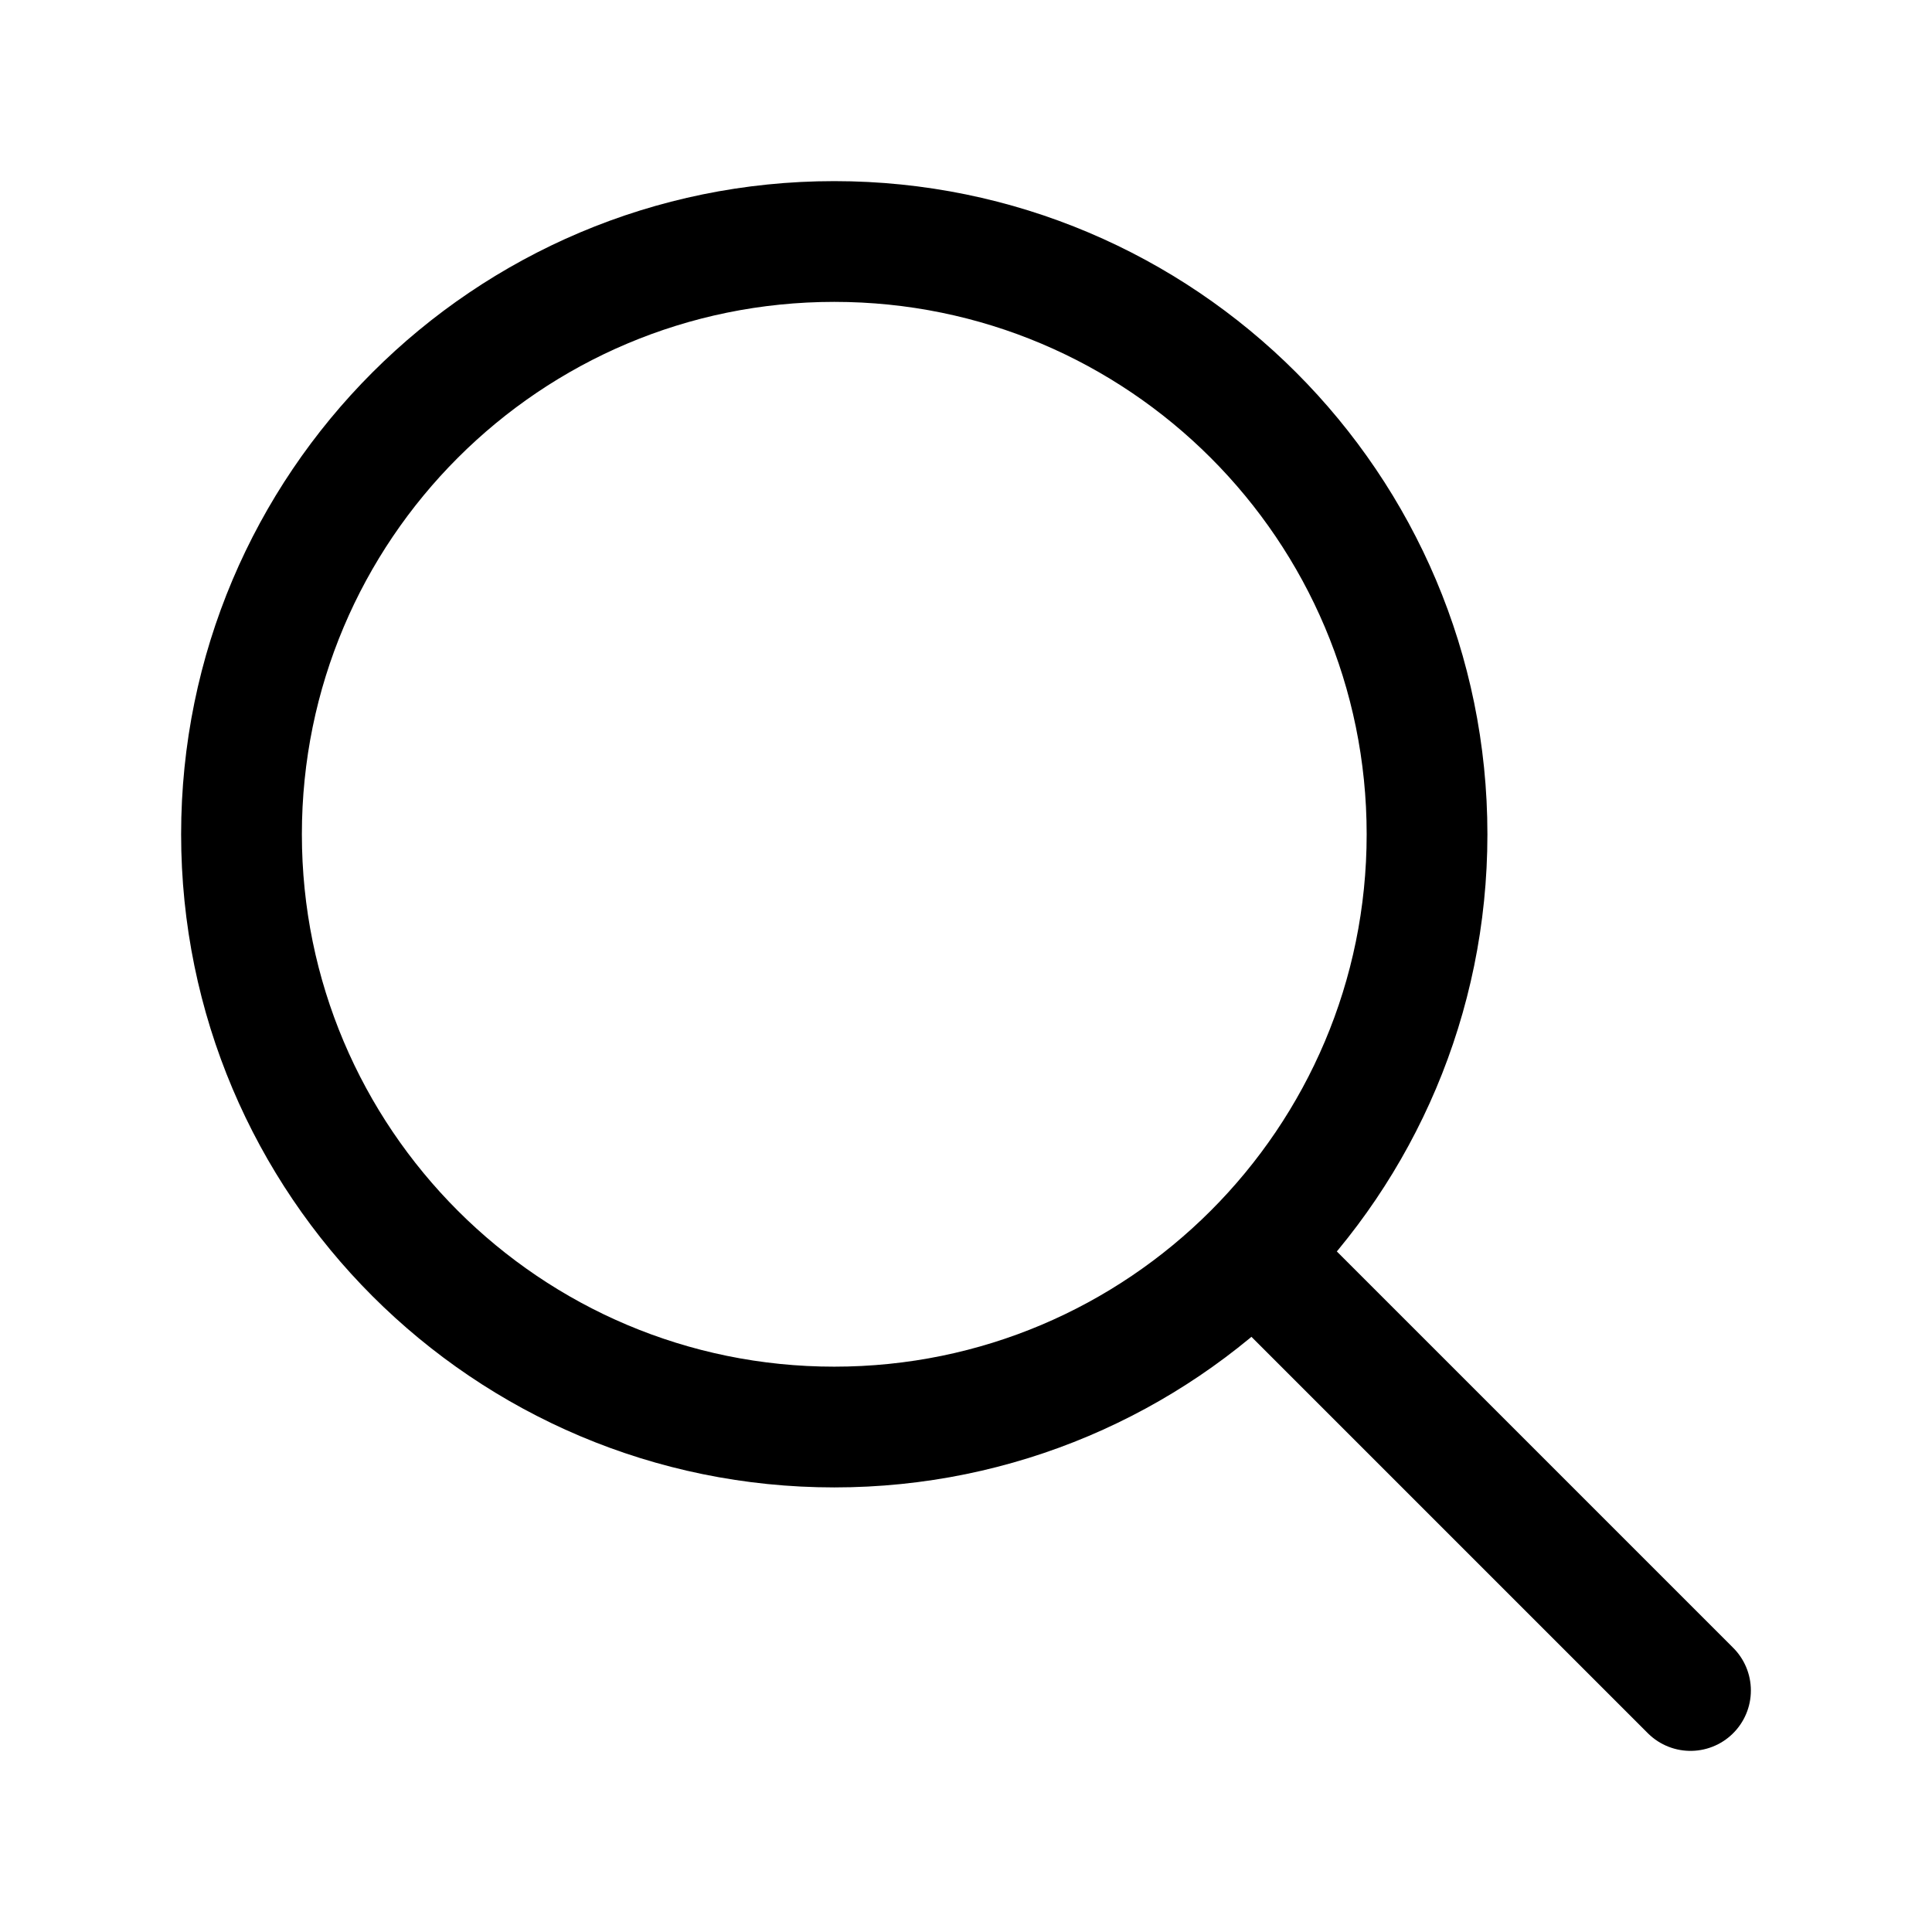
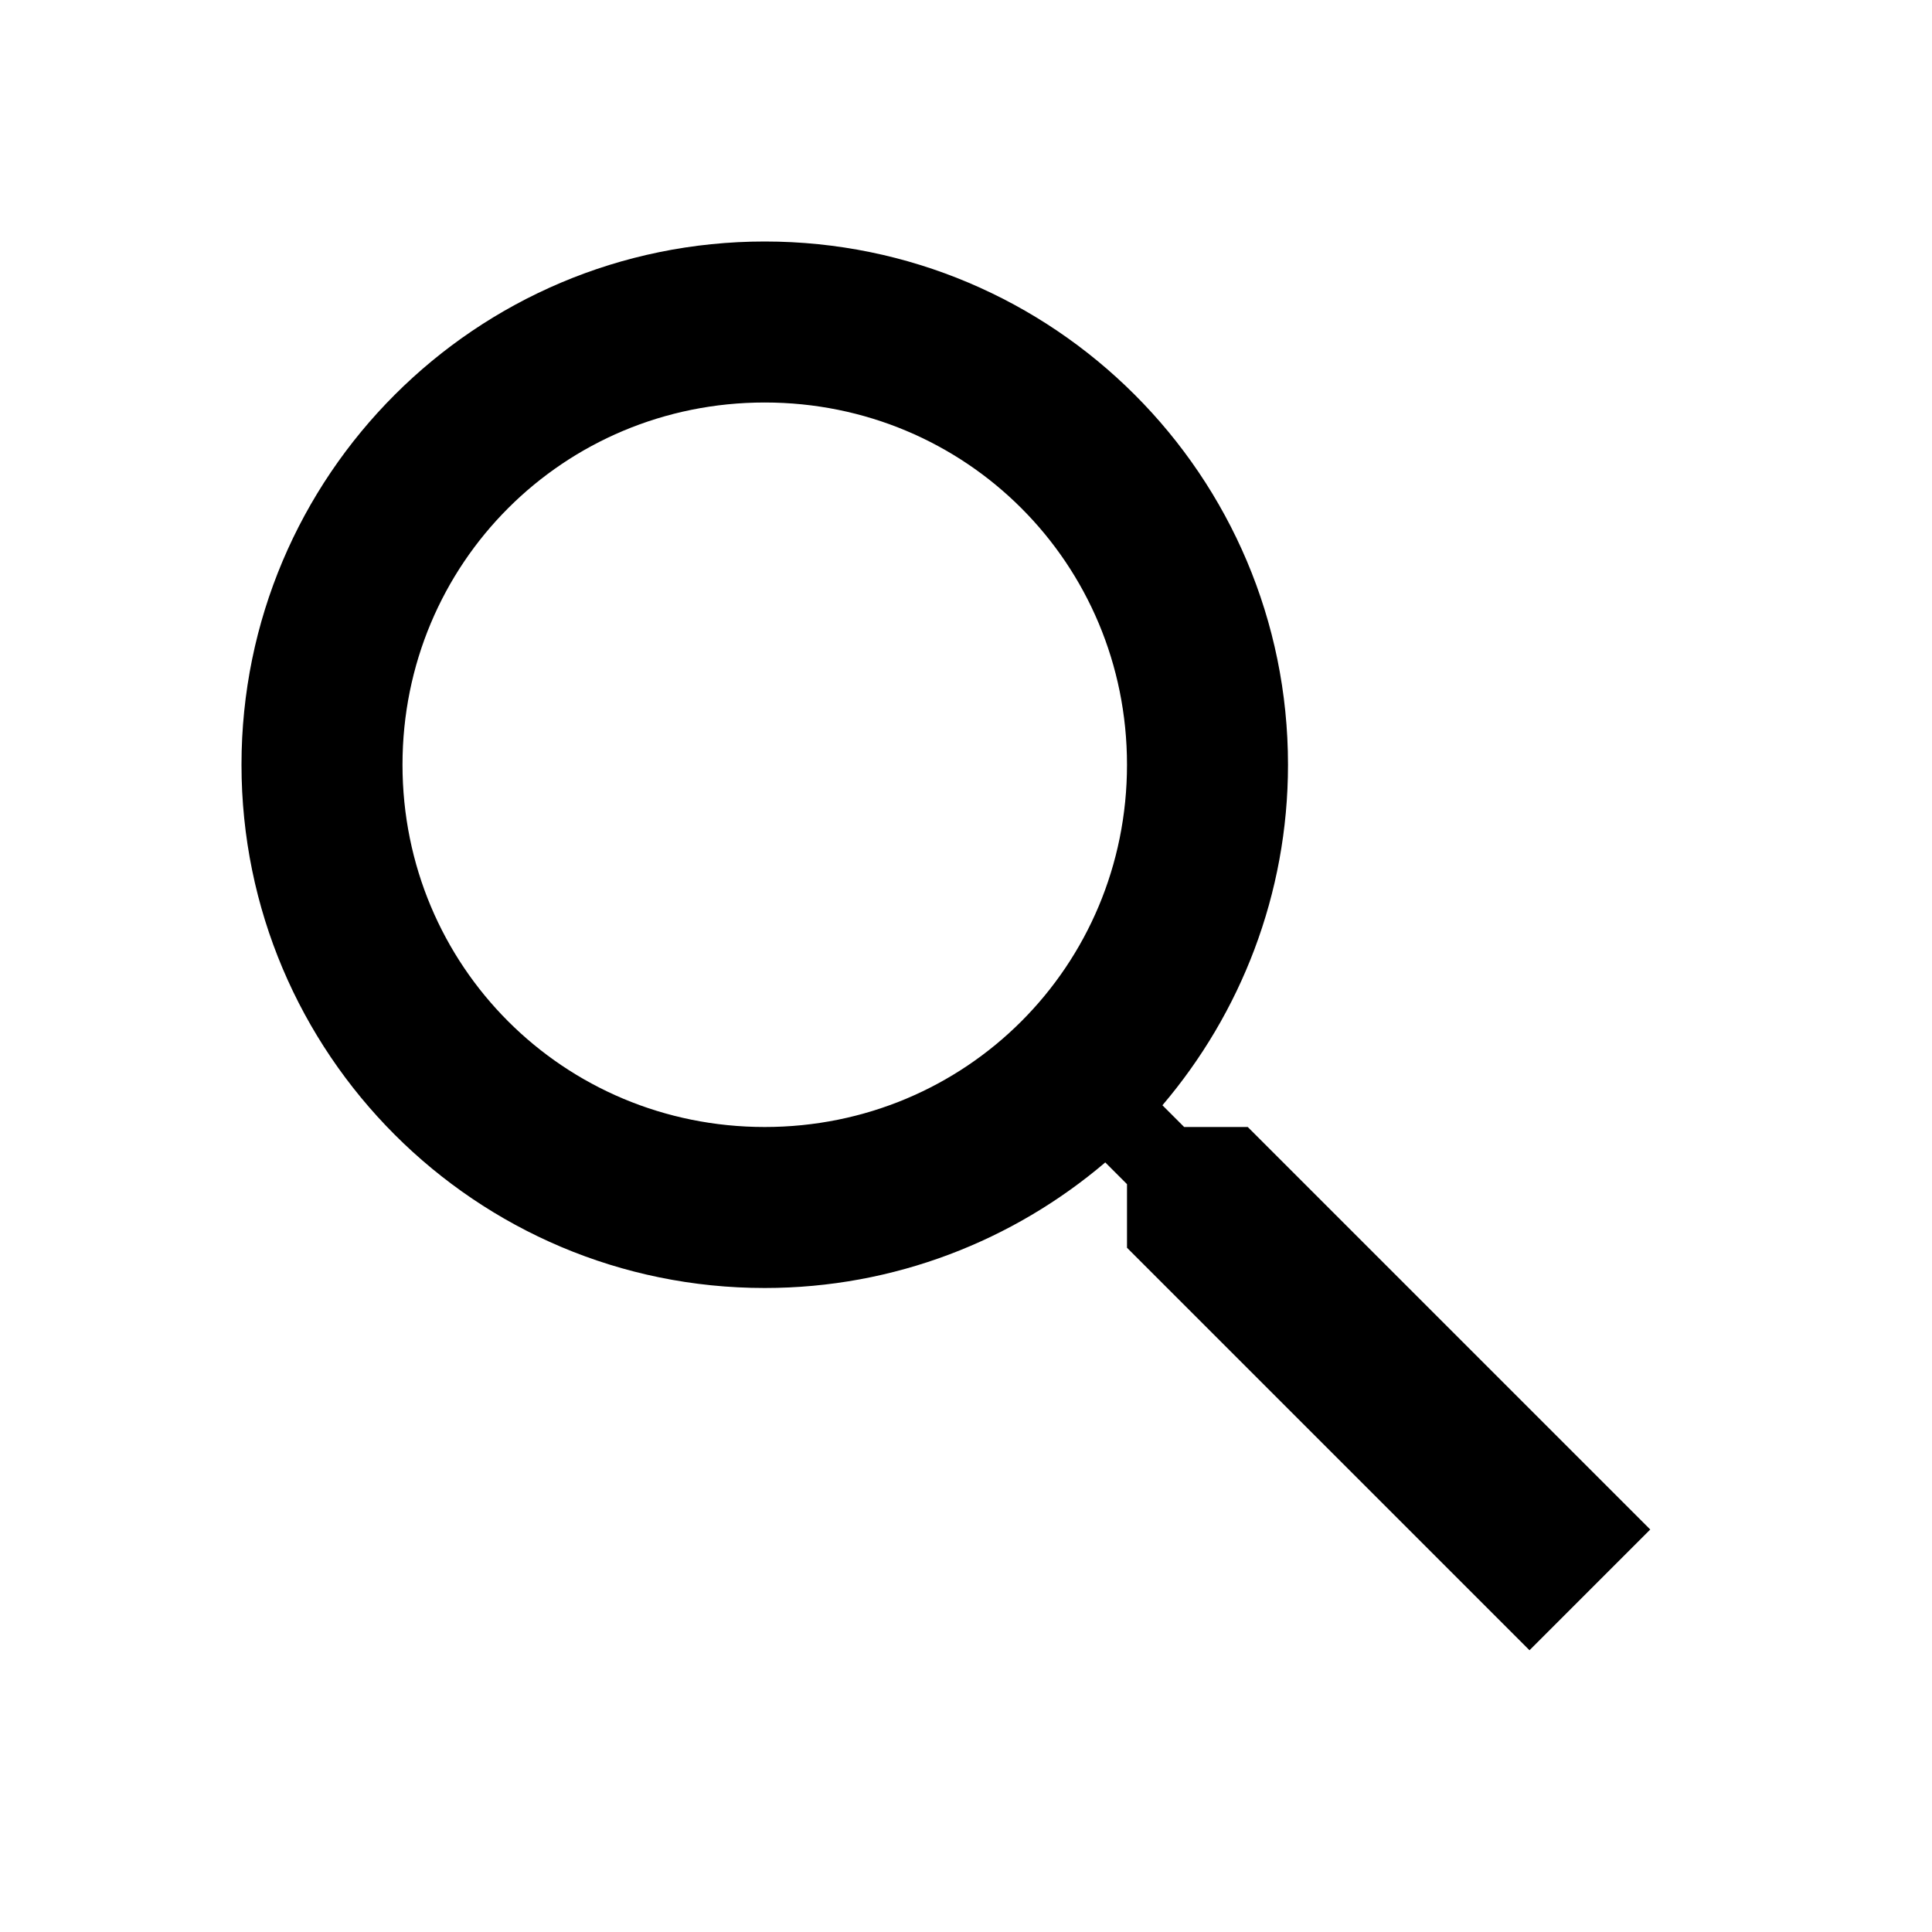
- <svg xmlns="http://www.w3.org/2000/svg" class="ionicon" viewBox="0 0 512 512">
-   <path d="M221.09 64a157.09 157.09 0 10157.09 157.09A157.1 157.1 0 00221.09 64z" fill="none" stroke="currentColor" stroke-miterlimit="10" stroke-width="32" />
-   <path fill="none" stroke="currentColor" stroke-linecap="round" stroke-miterlimit="10" stroke-width="32" d="M338.29 338.29L448 448" />
+ <svg xmlns="http://www.w3.org/2000/svg" viewBox="0 0 24 24">
+   <path d="M9.5,3A6.5,6.5 0 0,1 16,9.5C16,11.11 15.41,12.59 14.44,13.73L14.71,14H15.5L20.5,19L19,20.5L14,15.5V14.71L13.73,14.44C12.59,15.41 11.11,16 9.5,16A6.5,6.5 0 0,1 3,9.5A6.5,6.5 0 0,1 9.5,3M9.5,5C7,5 5,7 5,9.5C5,12 7,14 9.5,14C12,14 14,12 14,9.5C14,7 12,5 9.5,5Z" />
</svg>
